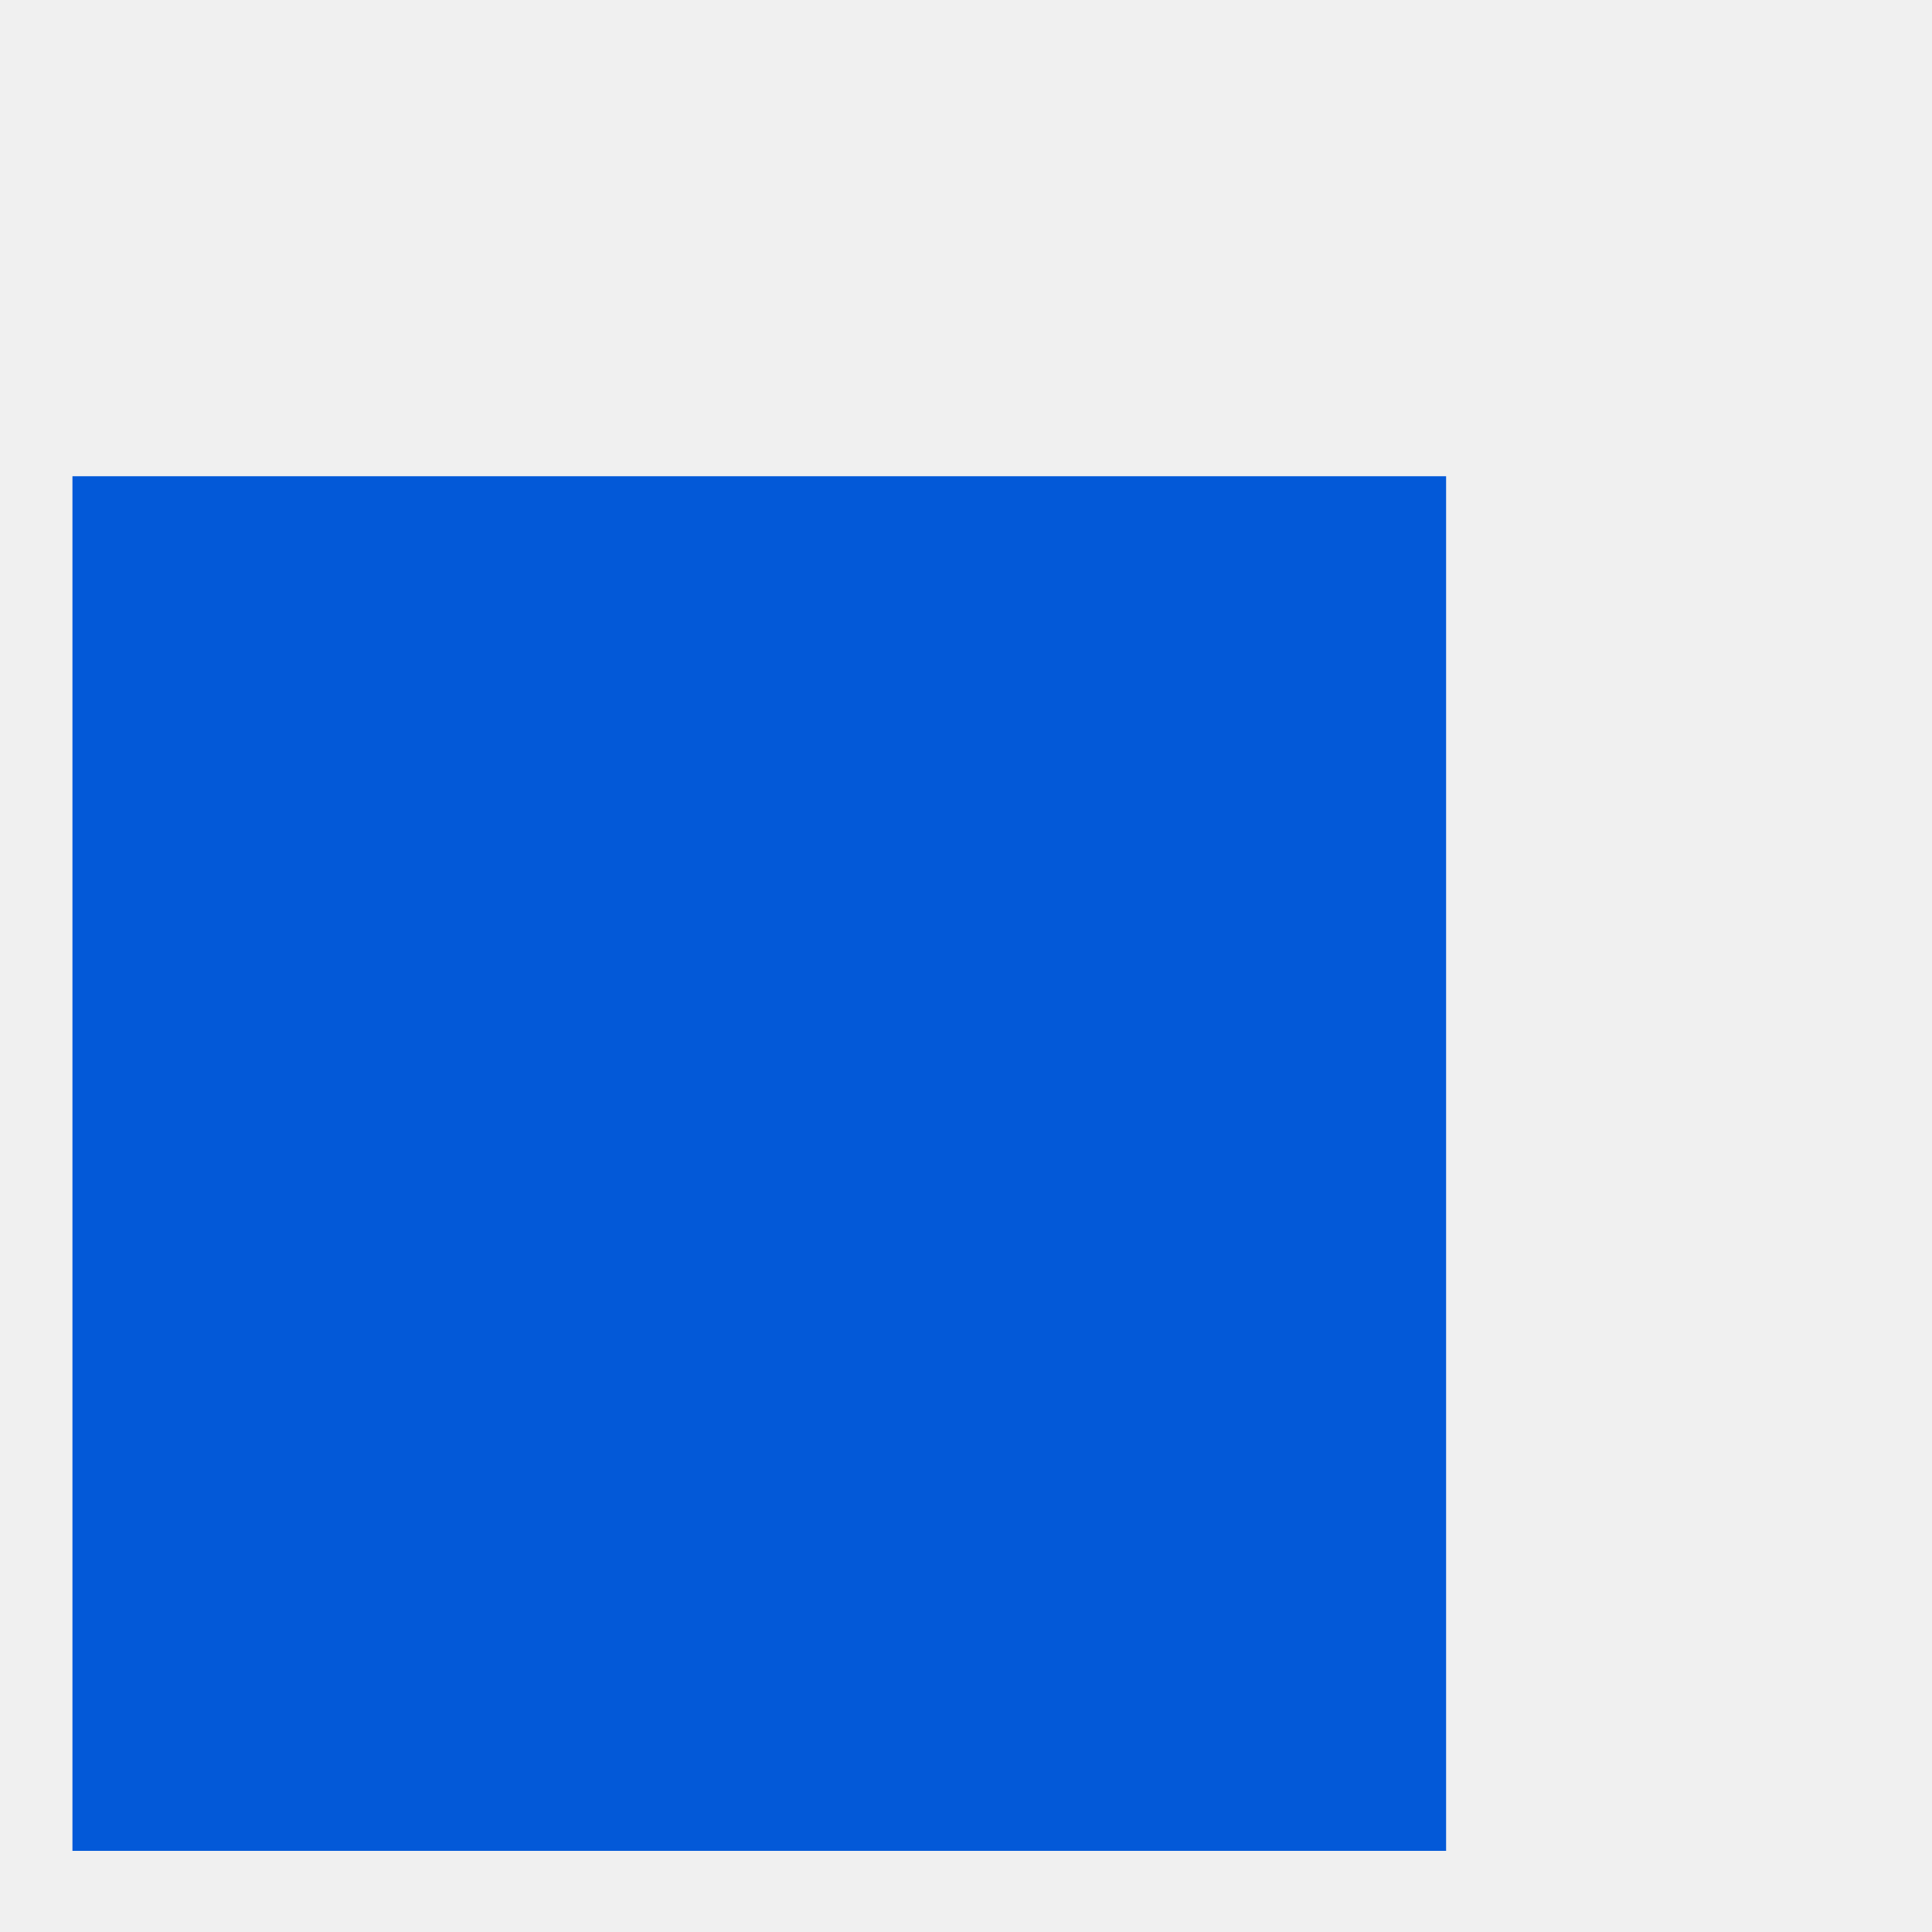
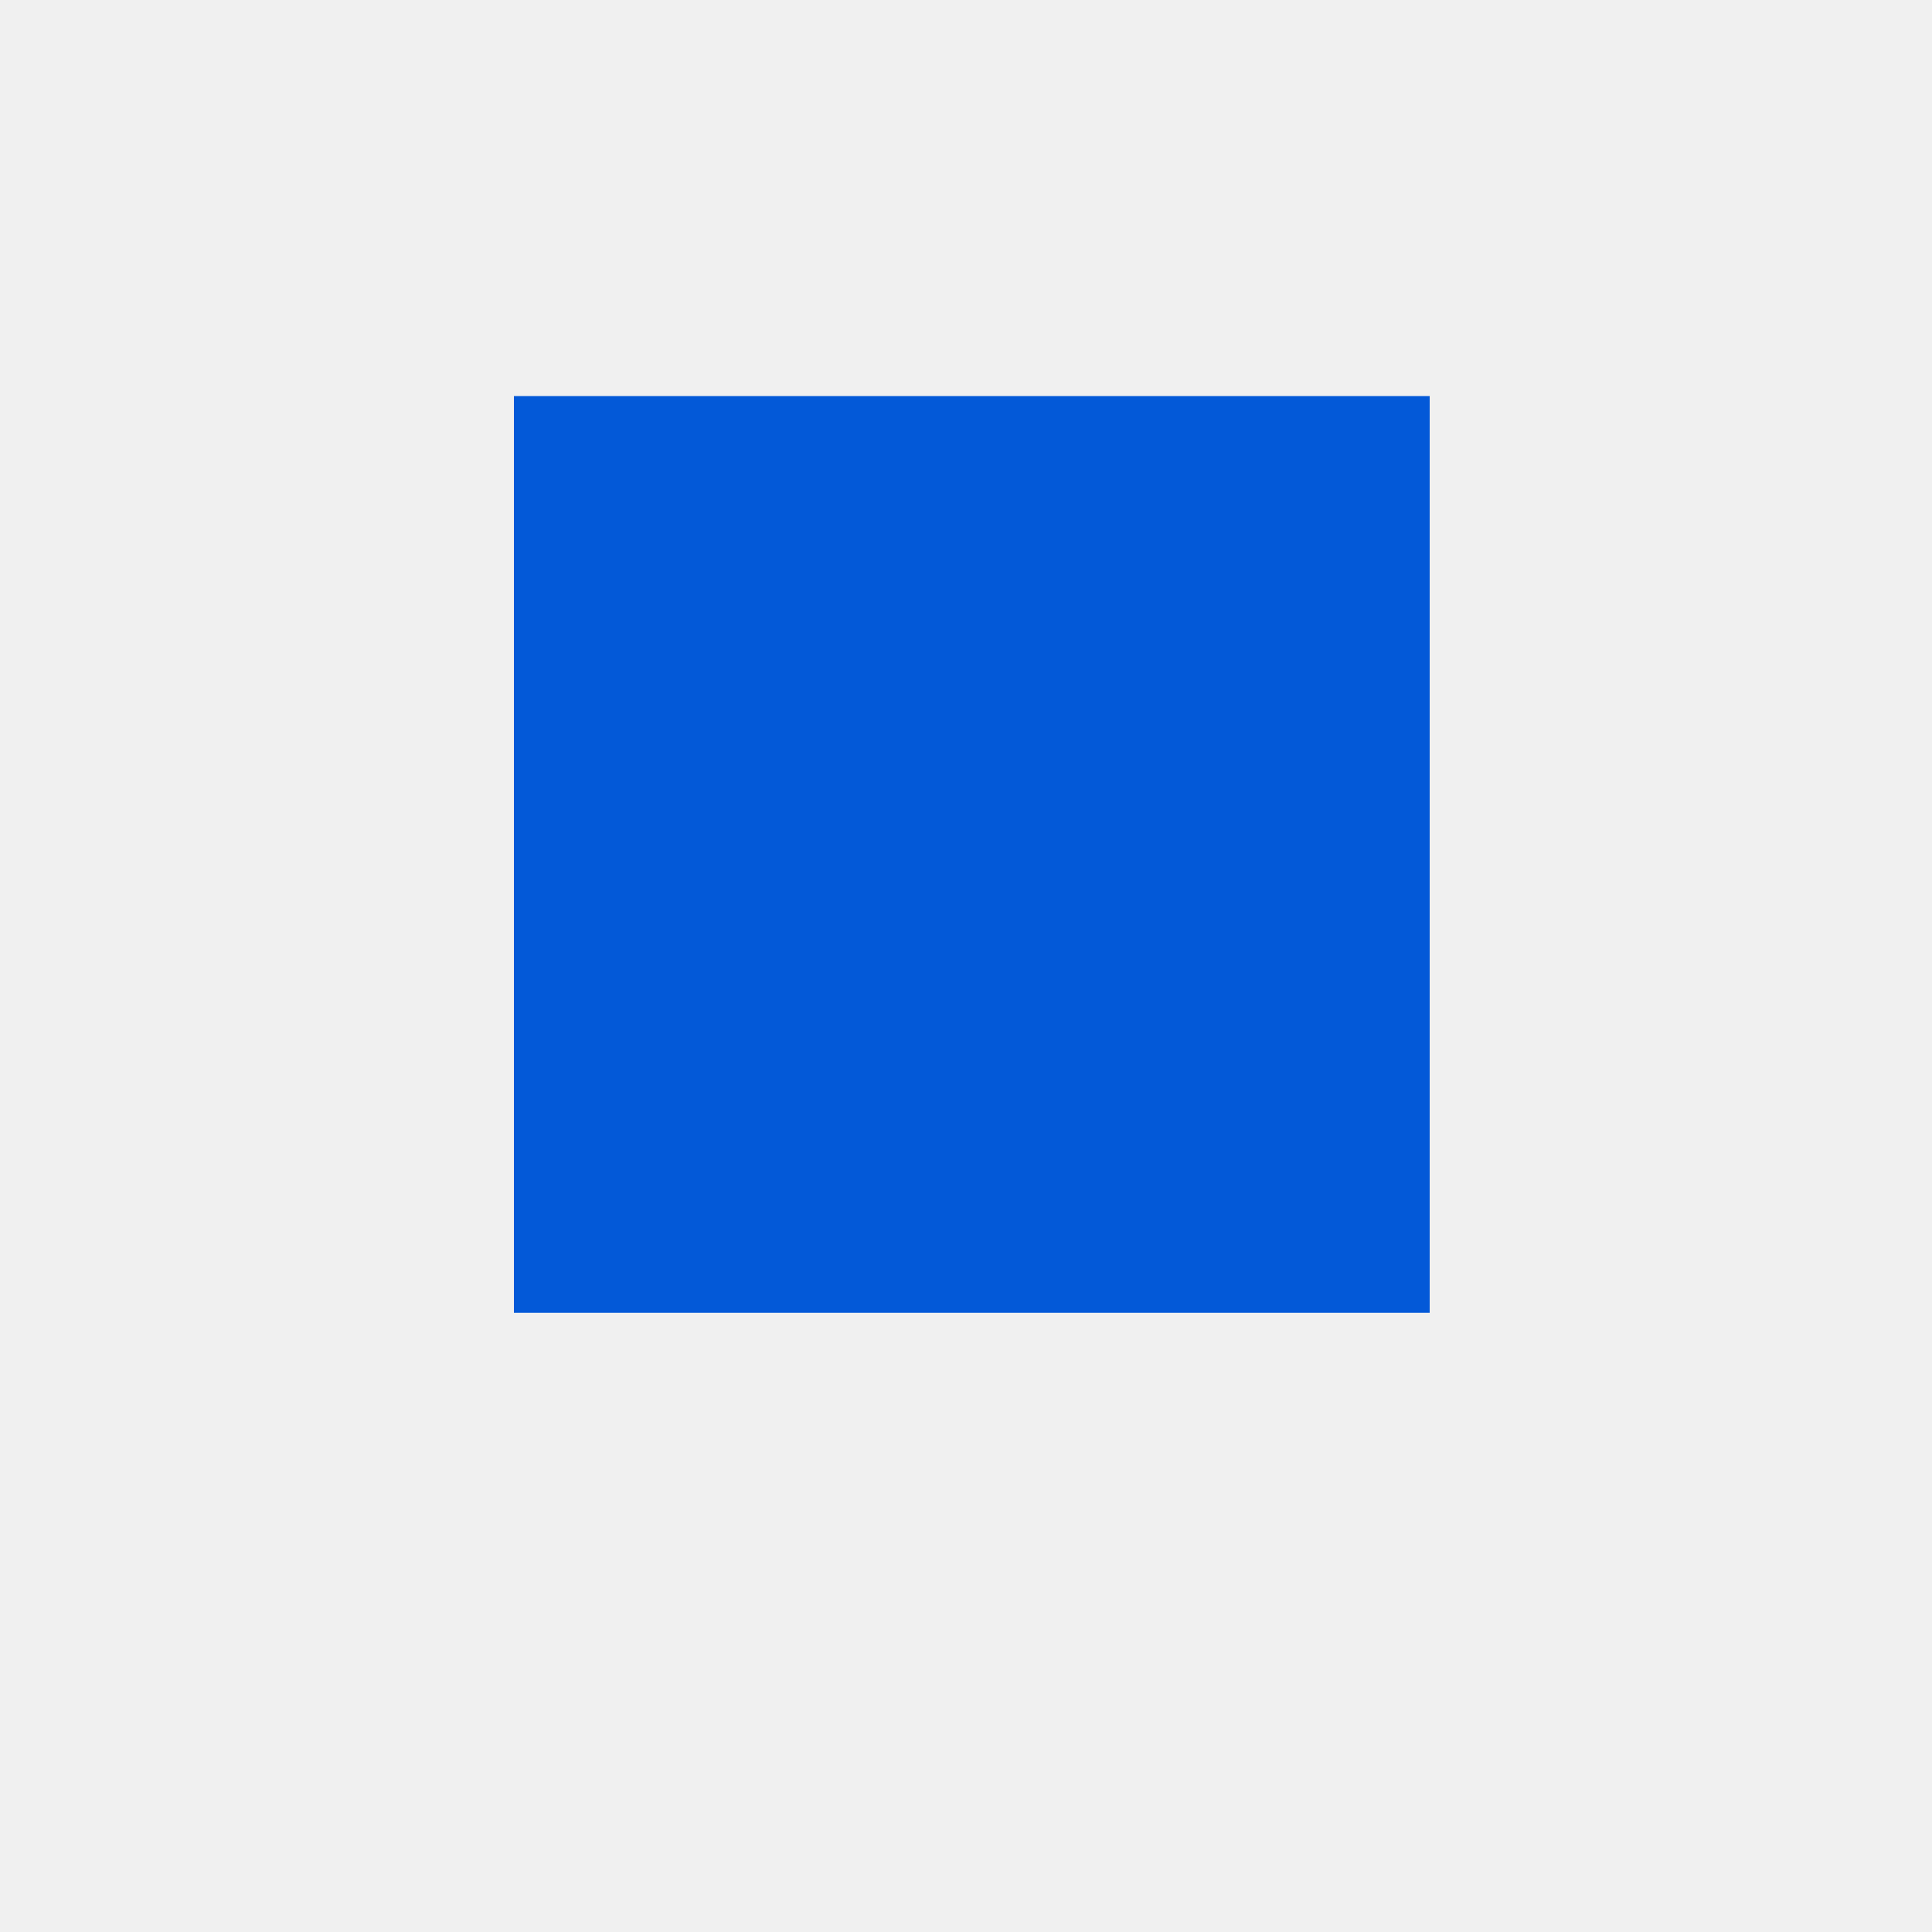
<svg xmlns="http://www.w3.org/2000/svg" version="1.1" width="2px" height="2px">
  <defs>
    <pattern id="BGPattern" patternUnits="userSpaceOnUse" alignment="0 0" imageRepeat="None" />
-     <mask fill="white" id="Clip36">
-       <path d="M 1.497 1.916  L 1.497 0.493  L 0.075 0.493  L 0.075 1.916  L 1.497 1.916  Z " fill-rule="evenodd" />
+     <mask fill="white" id="Clip117">
+       <path d="M 1.48 1.359  L 1.48 0.41  L 0.532 0.41  L 0.532 1.359  L 1.48 1.359  Z " fill-rule="evenodd" />
    </mask>
  </defs>
-   <g transform="matrix(1 0 0 1 -26 -51 )">
-     <path d="M 1.497 1.916  L 1.497 0.493  L 0.075 0.493  L 0.075 1.916  L 1.497 1.916  Z " fill-rule="nonzero" fill="rgba(3, 89, 216, 1)" stroke="none" transform="matrix(1 0 0 1 26 51 )" class="fill" />
-     <path d="M 1.497 1.916  L 1.497 0.493  L 0.075 0.493  L 0.075 1.916  L 1.497 1.916  Z " stroke-width="0" stroke-dasharray="0" stroke="rgba(255, 255, 255, 0)" fill="none" transform="matrix(1 0 0 1 26 51 )" class="stroke" mask="url(#Clip36)" />
+   <g transform="matrix(1 0 0 1 -27 -53 )">
+     <path d="M 1.48 1.359  L 1.48 0.41  L 0.532 0.41  L 0.532 1.359  L 1.48 1.359  Z " fill-rule="nonzero" fill="rgba(3, 89, 216, 1)" stroke="none" transform="matrix(1 0 0 1 27 53 )" class="fill" />
+     <path d="M 1.48 1.359  L 1.48 0.41  L 0.532 0.41  L 0.532 1.359  L 1.48 1.359  Z " stroke-width="0" stroke-dasharray="0" stroke="rgba(255, 255, 255, 0)" fill="none" transform="matrix(1 0 0 1 27 53 )" class="stroke" mask="url(#Clip117)" />
  </g>
</svg>
